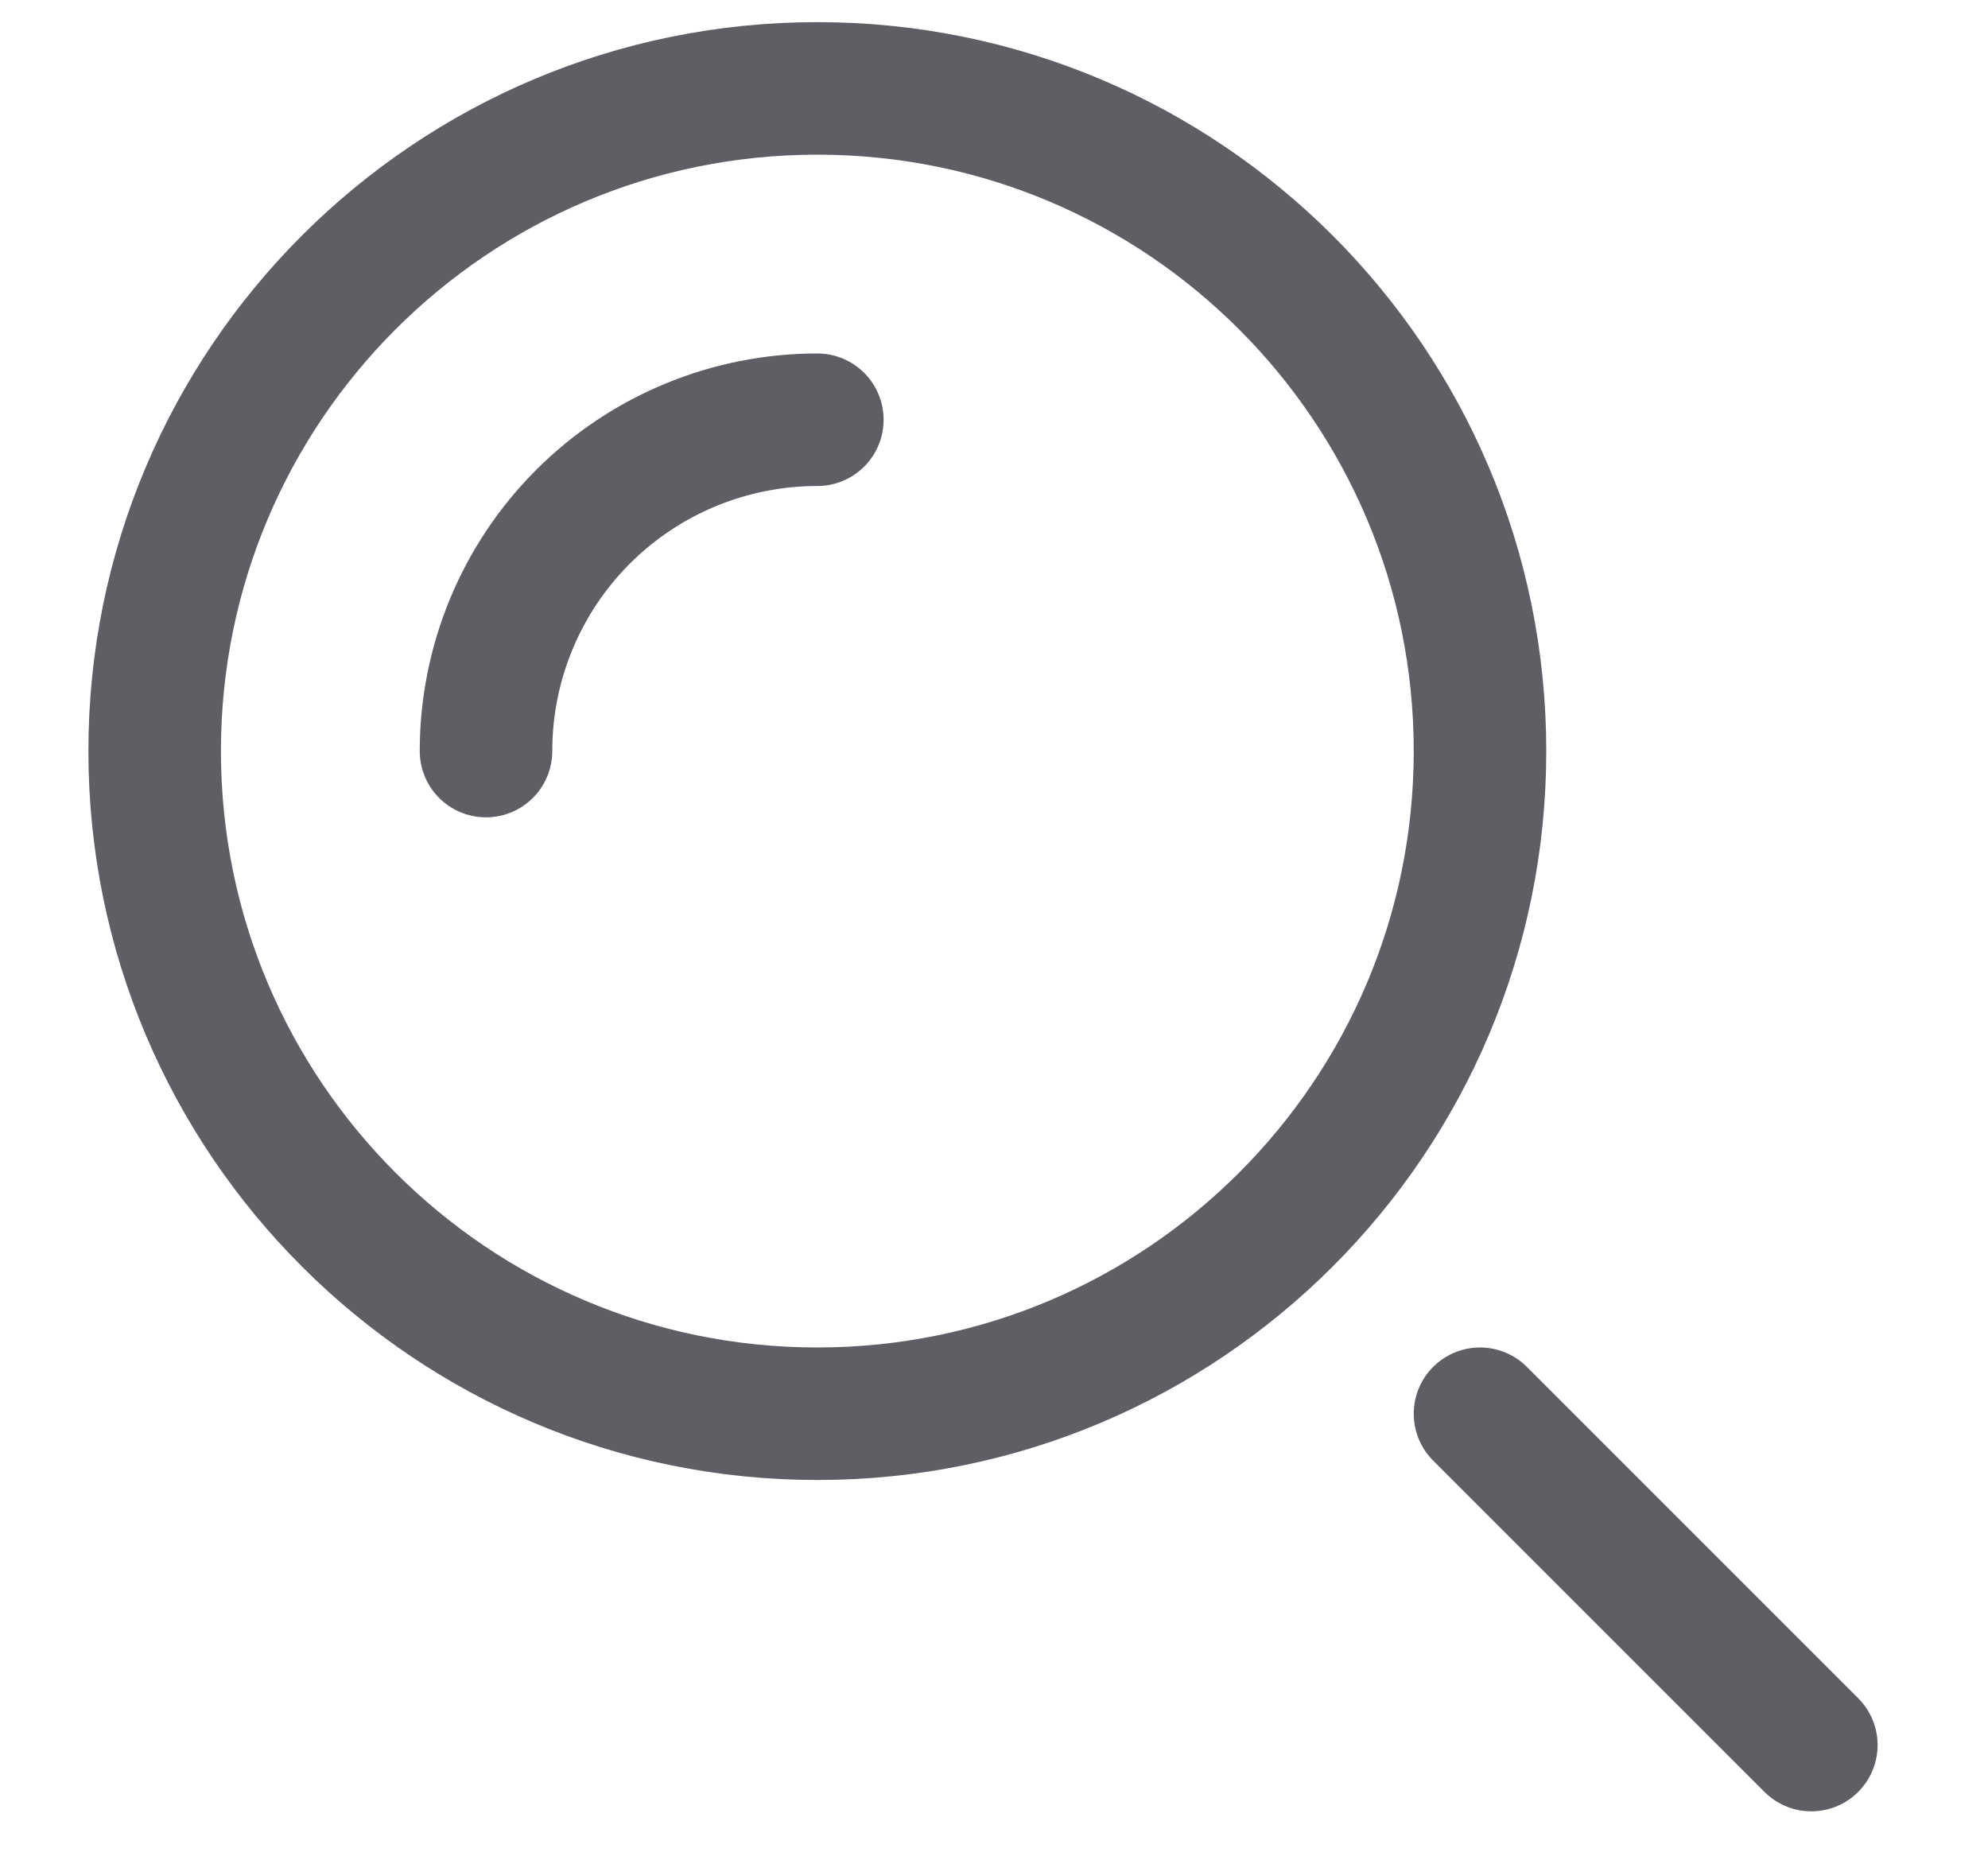
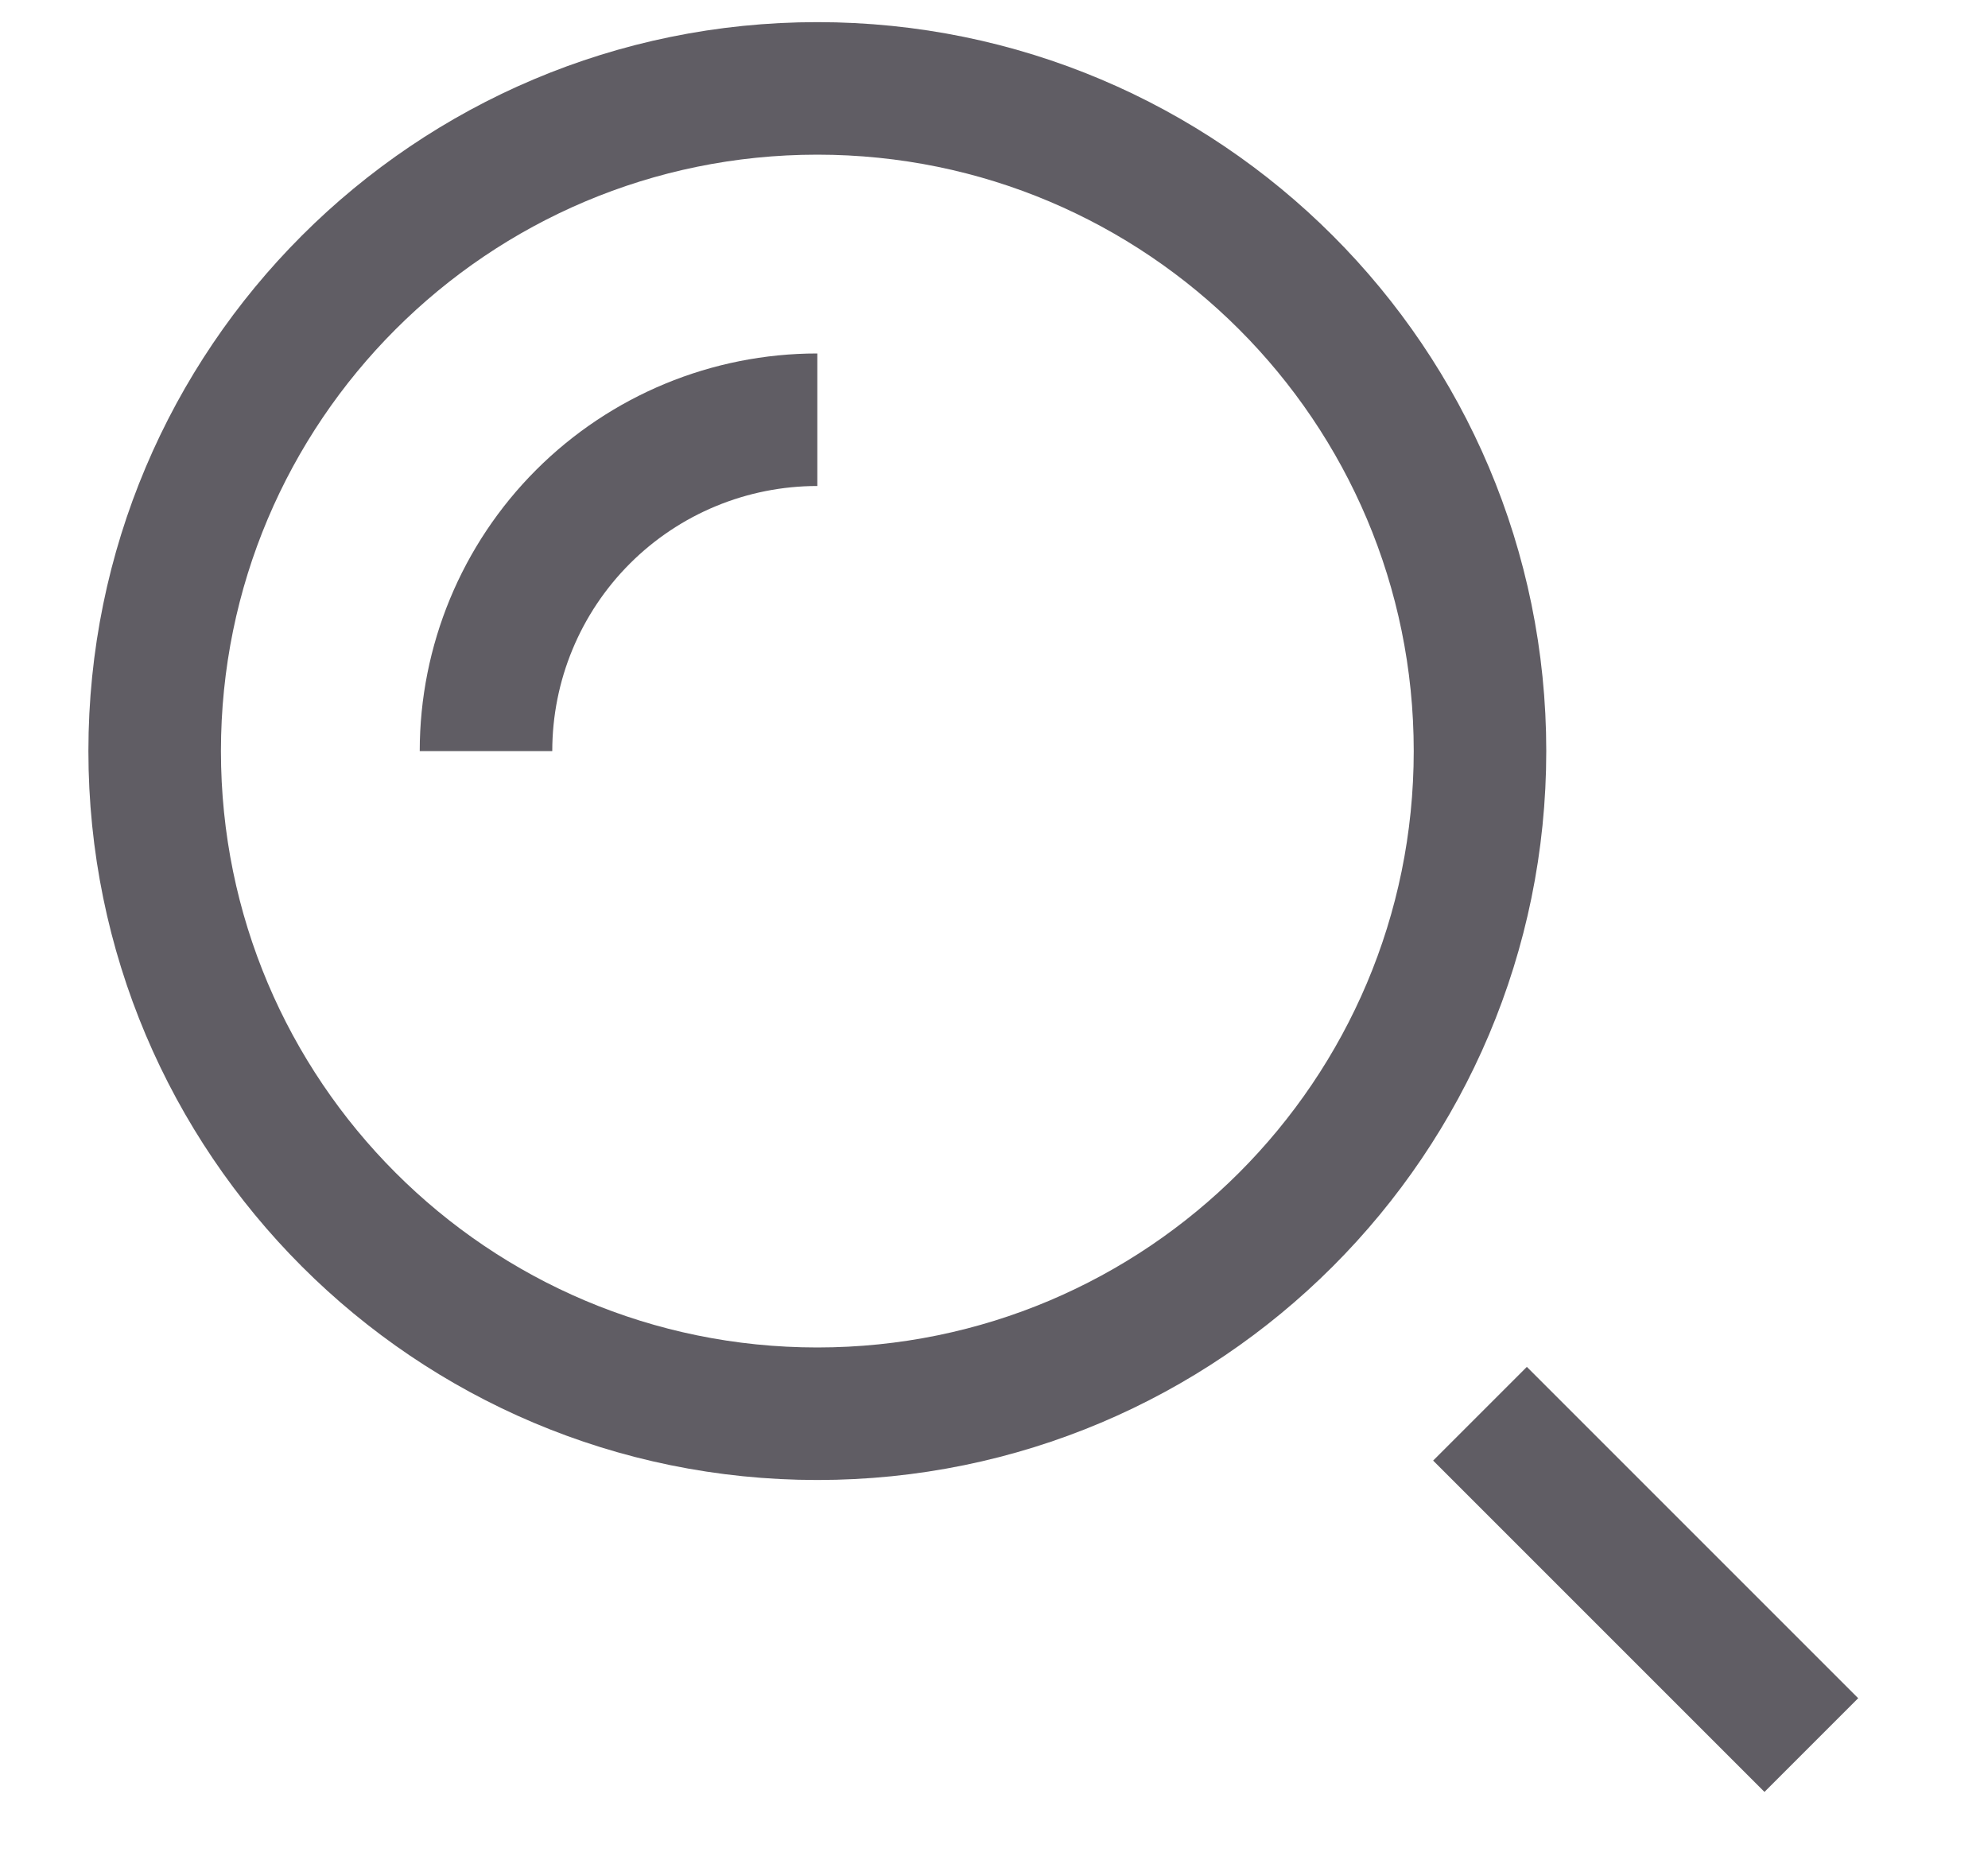
<svg xmlns="http://www.w3.org/2000/svg" width="15" height="14" viewBox="0 0 15 14" fill="none">
  <path d="M6.167 10.667C8.928 10.667 11.167 8.428 11.167 5.667C11.167 2.905 8.928 0.667 6.167 0.667C3.405 0.667 1.167 2.905 1.167 5.667C1.167 8.428 3.405 10.667 6.167 10.667Z" stroke="#605D64" />
-   <path d="M6.167 3.167C5.504 3.167 4.868 3.43 4.399 3.899C3.93 4.368 3.667 5.004 3.667 5.667M13.667 13.167L11.167 10.667" stroke="#605D64" stroke-linecap="round" />
+   <path d="M6.167 3.167C5.504 3.167 4.868 3.43 4.399 3.899C3.93 4.368 3.667 5.004 3.667 5.667M13.667 13.167L11.167 10.667" stroke="#605D64" strokeLinecap="round" />
</svg>
